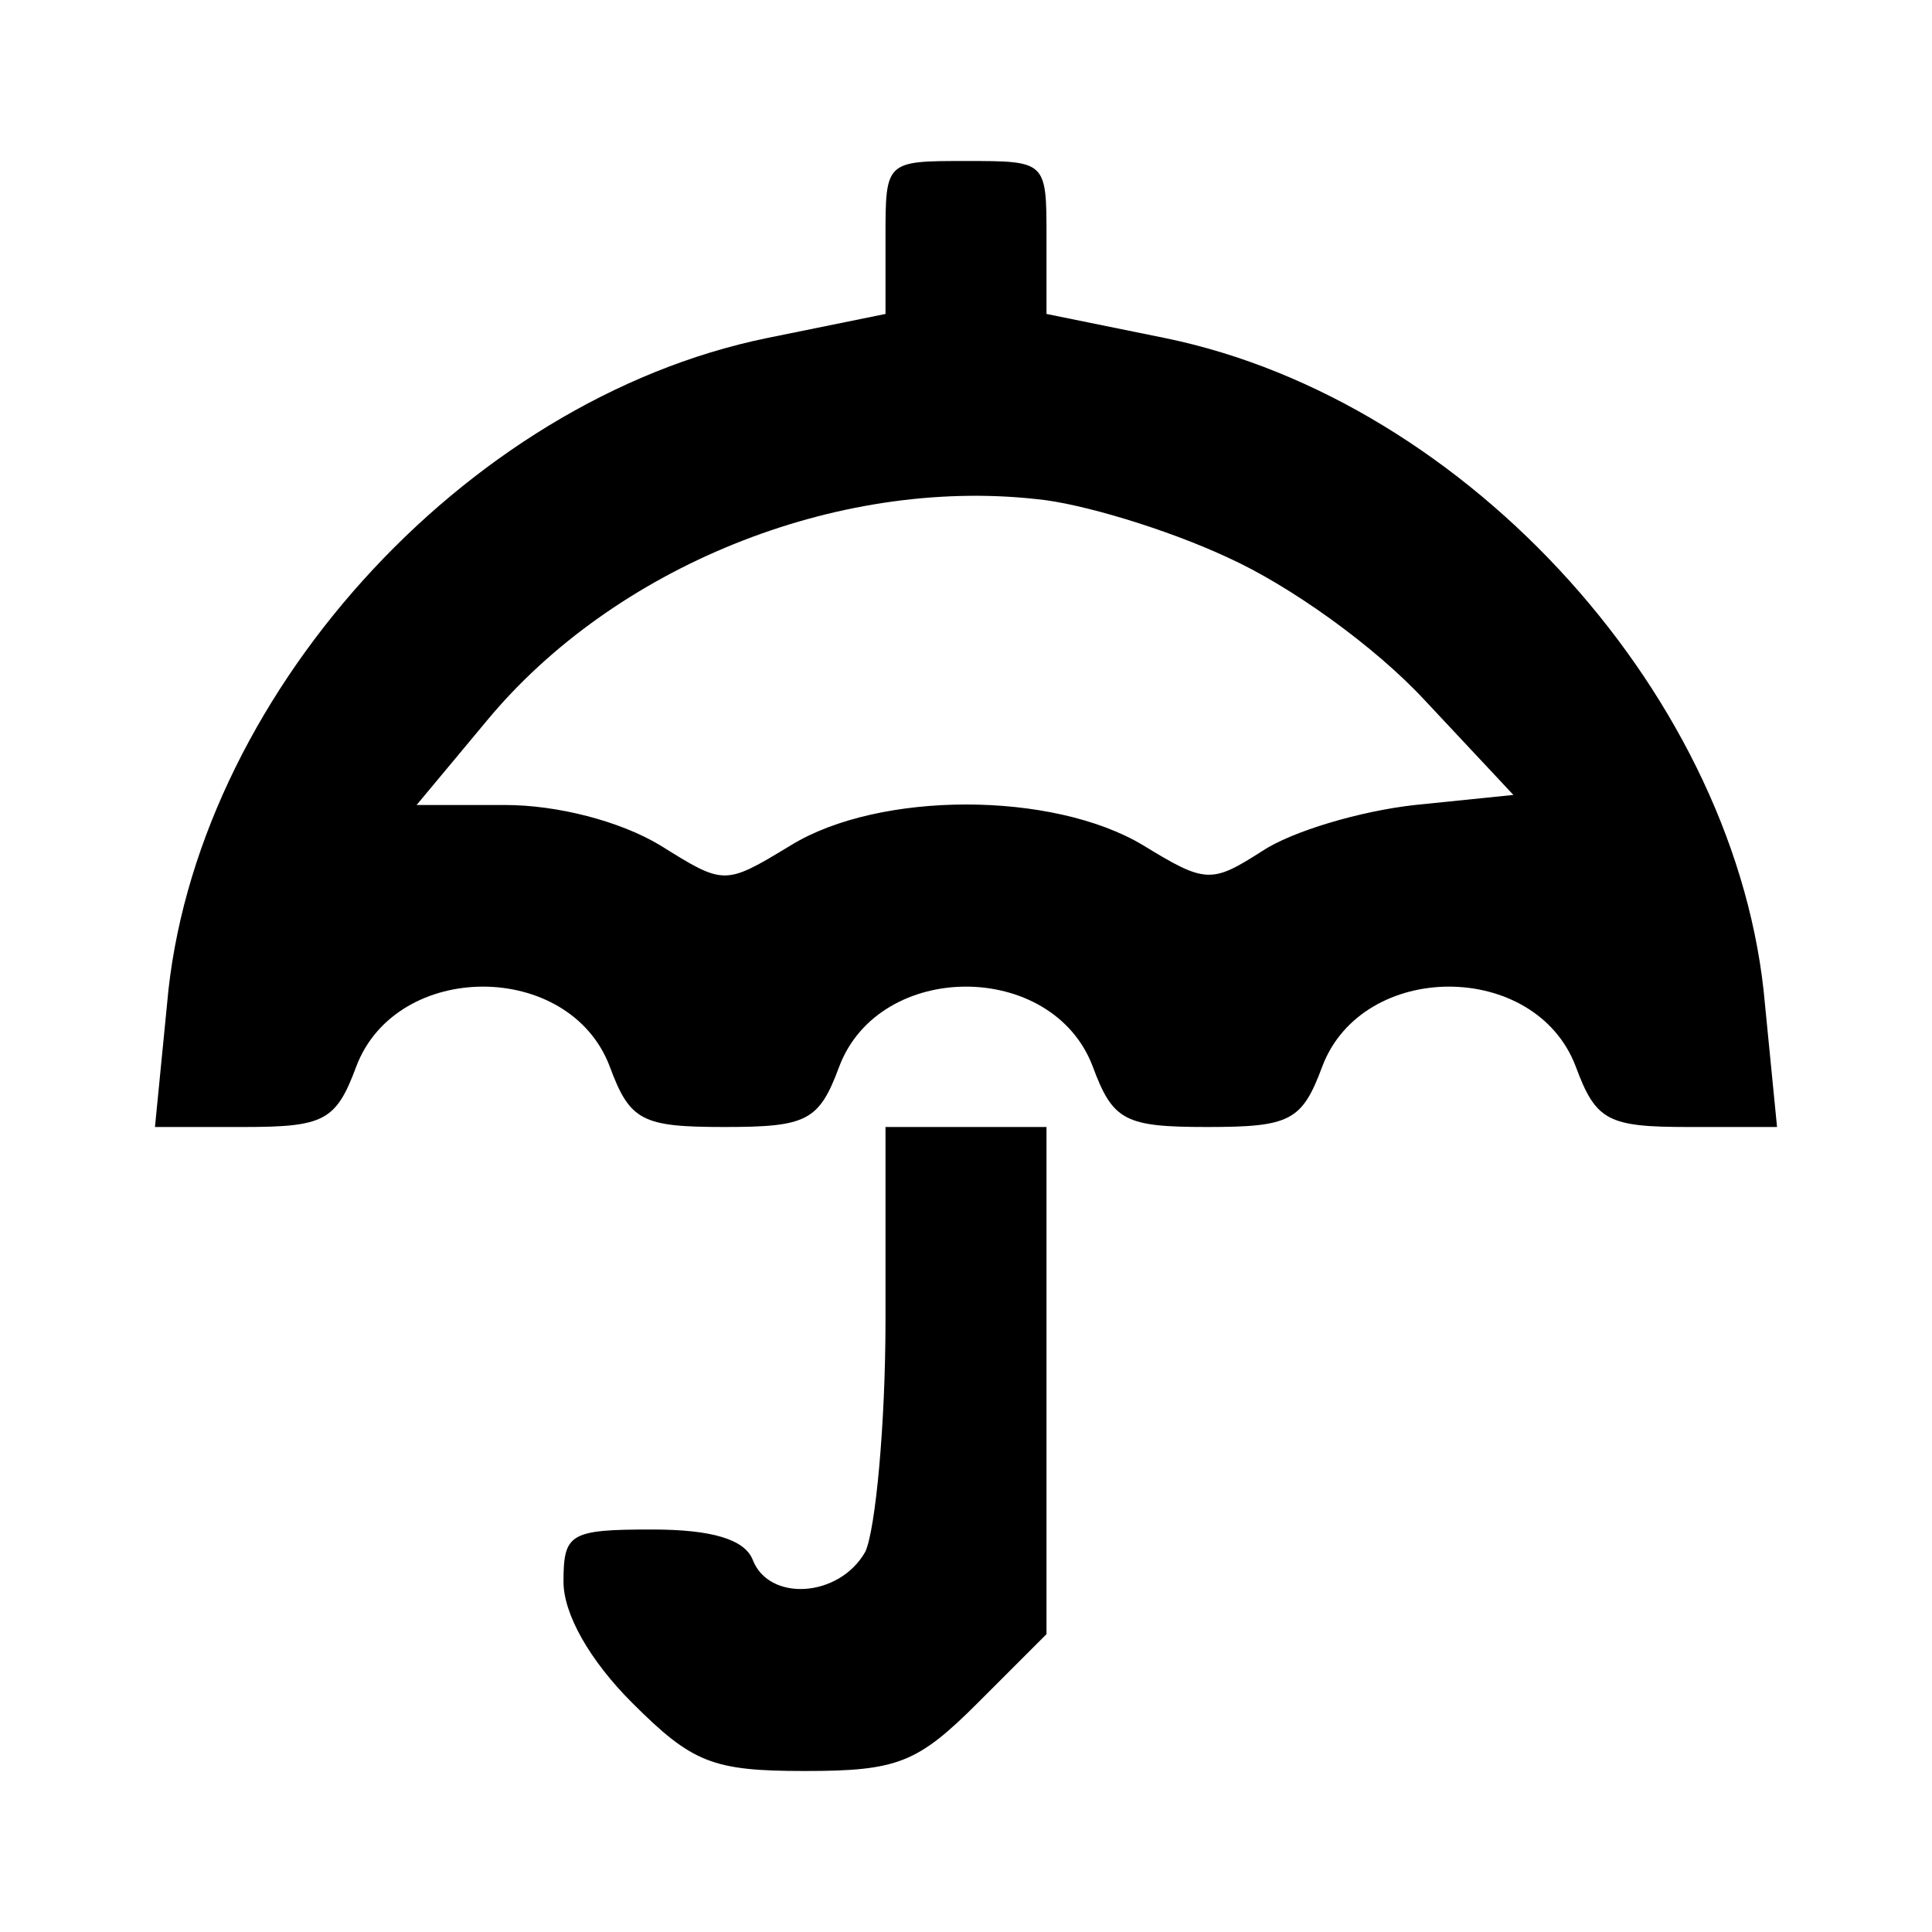
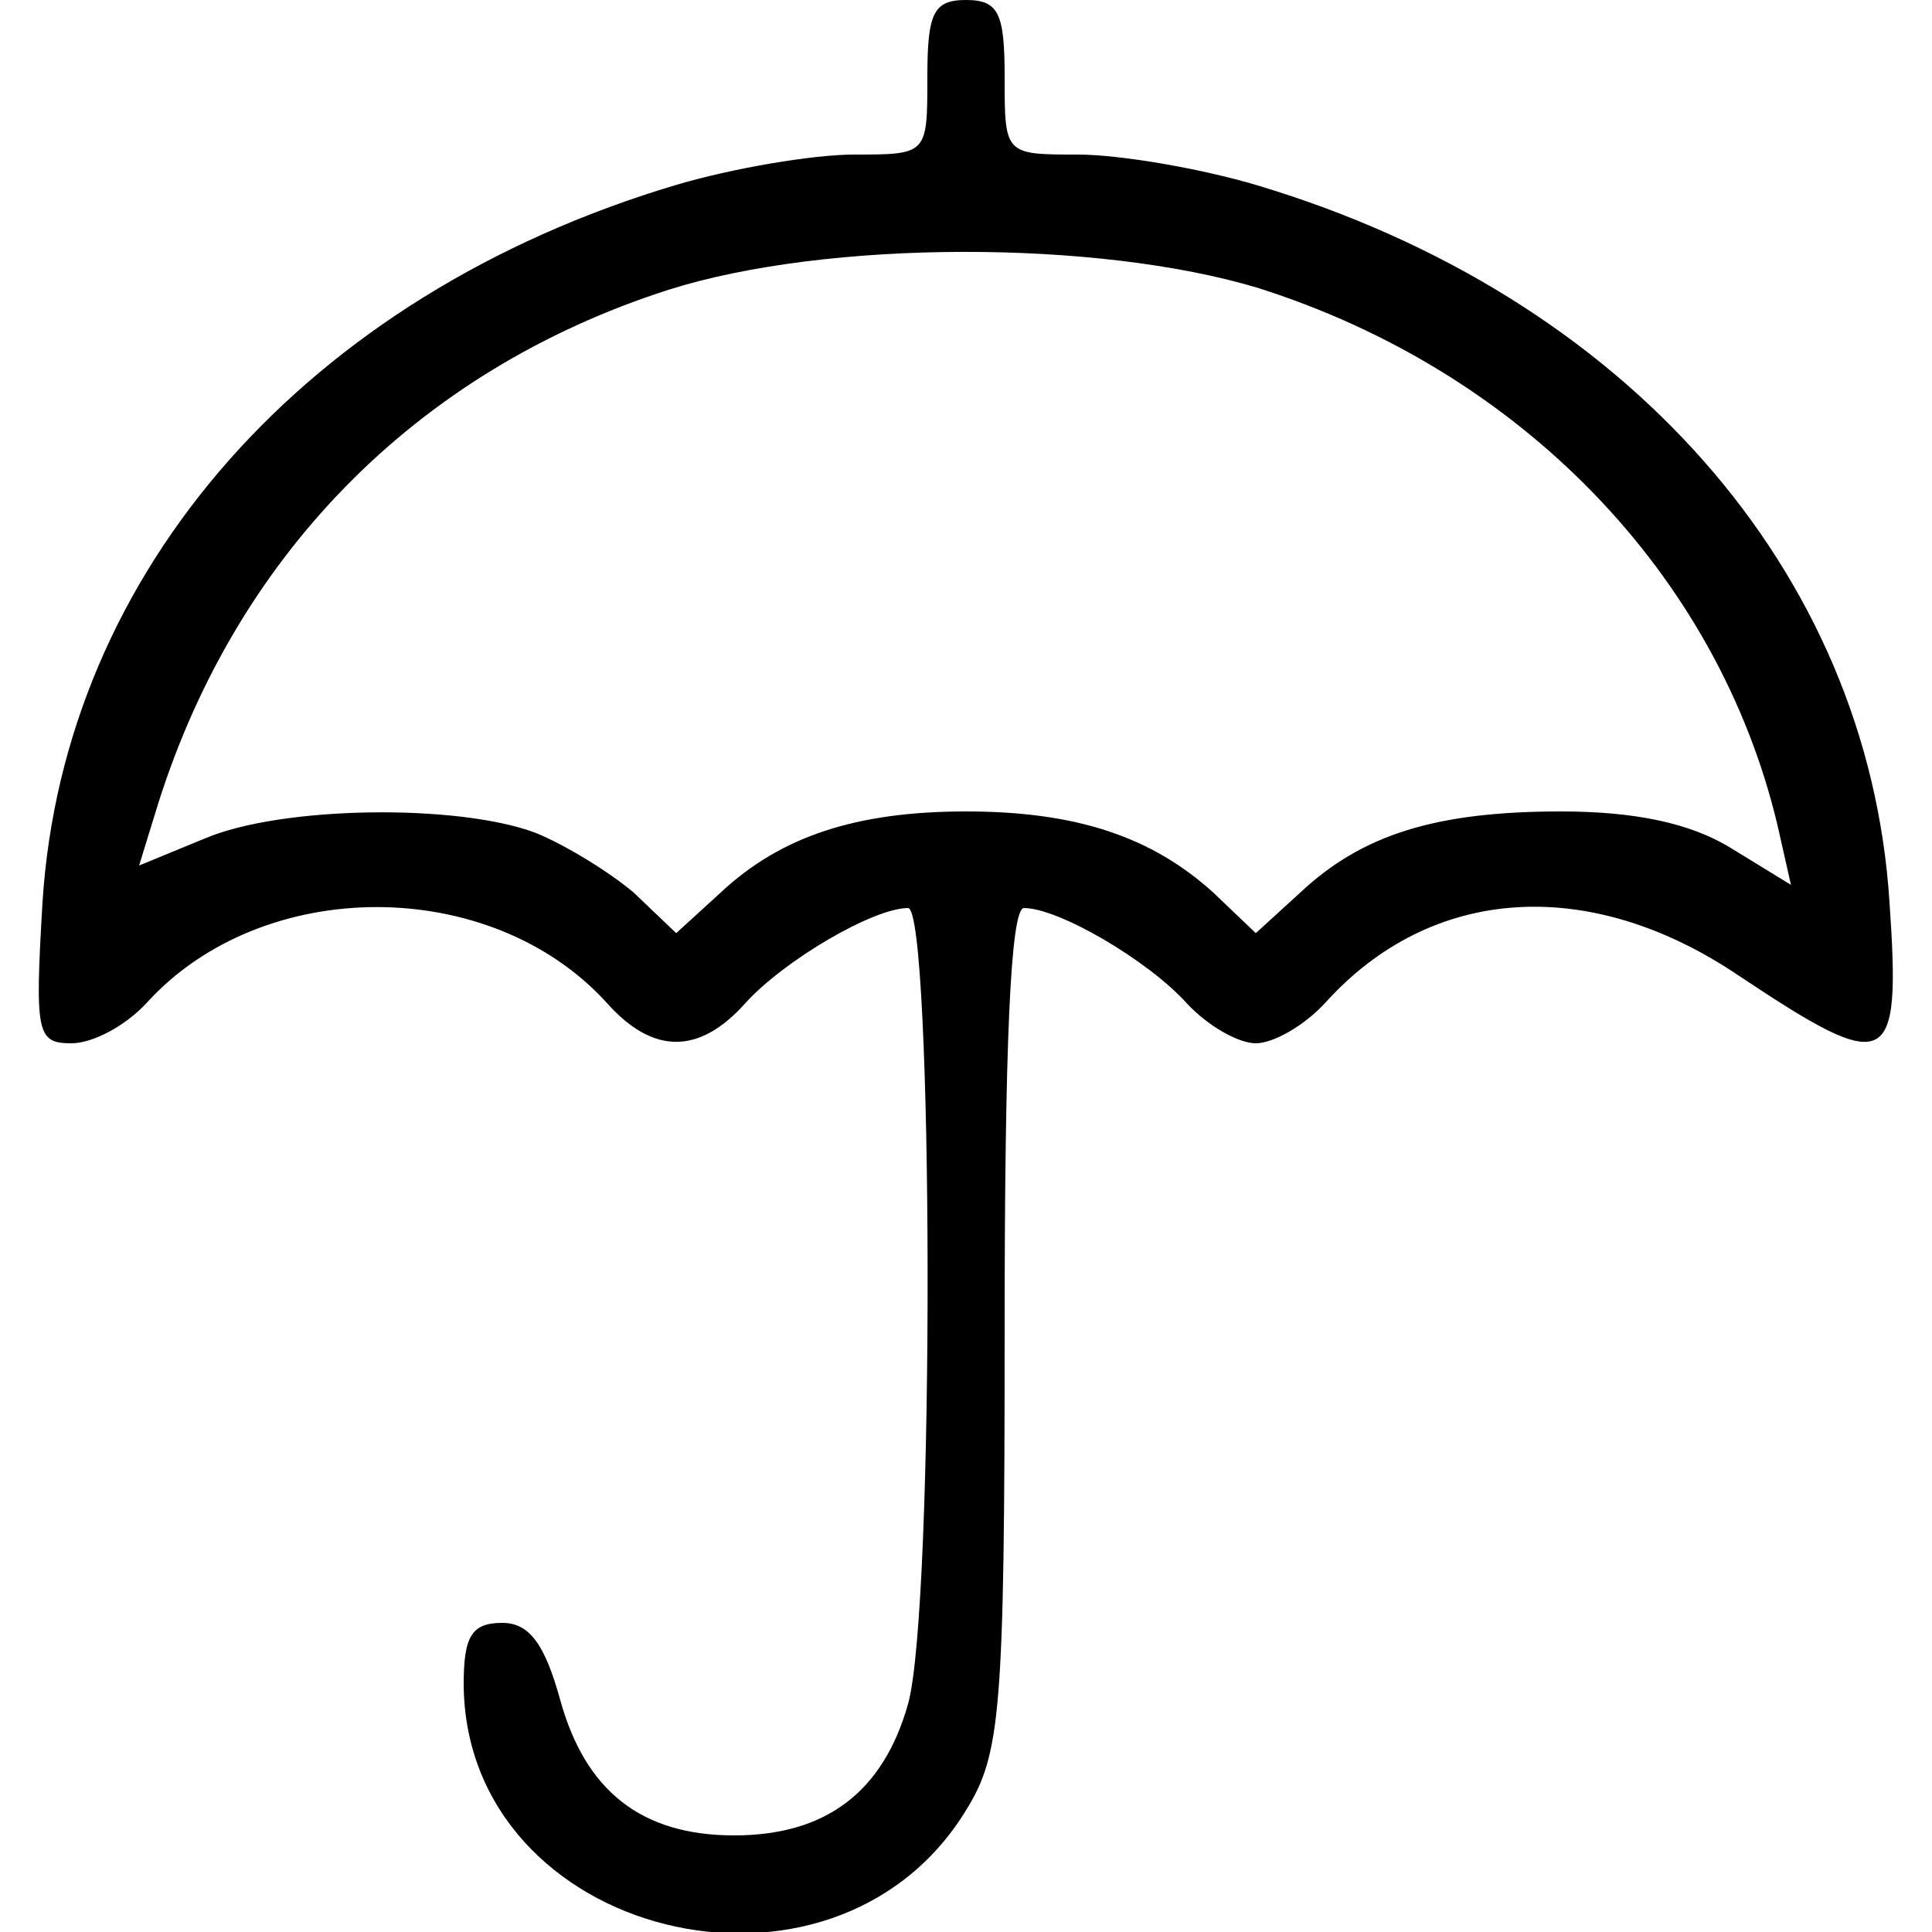
- <svg xmlns="http://www.w3.org/2000/svg" version="1.0" width="96pt" height="96pt" viewBox="0 0 96 96" preserveAspectRatio="xMidYMid meet">
-   <g transform="translate(0,96) scale(0.1,-0.1)" fill="#000000" stroke="none">
-     <path d="M440 842 l0 -38 -59 -12 c-151 -31 -285 -180 -298 -331 l-6 -61 44 0 c40 0 46 3 56 30 20 53 106 53 126 0 10 -27 16 -30 57 -30 41 0 47 3 57 30 20 53 106 53 126 0 10 -27 16 -30 57 -30 41 0 47 3 57 30 20 53 106 53 126 0 10 -27 16 -30 56 -30 l44 0 -6 61 c-13 151 -147 300 -298 331 l-59 12 0 38 c0 38 0 38 -40 38 -40 0 -40 0 -40 -38z m170 -159 c31 -14 73 -44 98 -71 l44 -47 -49 -5 c-27 -3 -61 -13 -76 -23 -25 -16 -28 -16 -59 3 -45 27 -131 27 -175 0 -33 -20 -33 -20 -65 0 -20 12 -51 20 -77 20 l-44 0 35 42 c63 76 173 121 273 110 22 -2 65 -15 95 -29z" />
-     <path d="M440 304 c0 -52 -5 -104 -10 -115 -13 -23 -48 -25 -56 -4 -4 10 -20 15 -50 15 -41 0 -44 -2 -44 -26 0 -16 13 -39 34 -60 30 -30 40 -34 86 -34 46 0 56 4 86 34 l34 34 0 126 0 126 -40 0 -40 0 0 -96z" />
+ <svg xmlns="http://www.w3.org/2000/svg" version="1.0" width="100pt" height="100pt" viewBox="0 0 100 100" preserveAspectRatio="xMidYMid meet">
+   <g transform="translate(0,100) scale(0.1,-0.1)" fill="#000000" stroke="none">
+     <path d="M480 960 c0 -40 0 -40 -38 -40 -21 0 -63 -7 -93 -16 -190 -57 -316 -199 -327 -371 -4 -68 -3 -73 15 -73 11 0 28 9 39 21 60 66 178 66 238 0 24 -27 48 -27 72 0 20 22 66 49 84 49 13 0 14 -362 0 -412 -13 -46 -43 -68 -90 -68 -48 0 -77 23 -90 70 -8 29 -16 40 -30 40 -16 0 -20 -7 -20 -32 1 -131 191 -178 260 -65 18 29 20 51 20 250 0 145 3 217 10 217 18 0 64 -27 84 -49 11 -12 27 -21 36 -21 9 0 25 9 36 21 55 61 137 66 214 14 78 -52 84 -49 78 38 -11 172 -137 314 -327 371 -30 9 -72 16 -93 16 -38 0 -38 0 -38 40 0 33 -3 40 -20 40 -17 0 -20 -7 -20 -40z m171 -109 c136 -43 238 -148 269 -278 l7 -31 -31 19 c-21 13 -50 19 -88 19 -65 0 -103 -12 -135 -42 l-23 -21 -22 21 c-32 29 -71 42 -128 42 -57 0 -96 -13 -127 -42 l-23 -21 -22 21 c-13 11 -36 25 -51 31 -40 15 -131 14 -171 -3 l-34 -14 8 26 c40 133 135 230 266 272 82 26 222 26 305 1z" />
  </g>
</svg>
